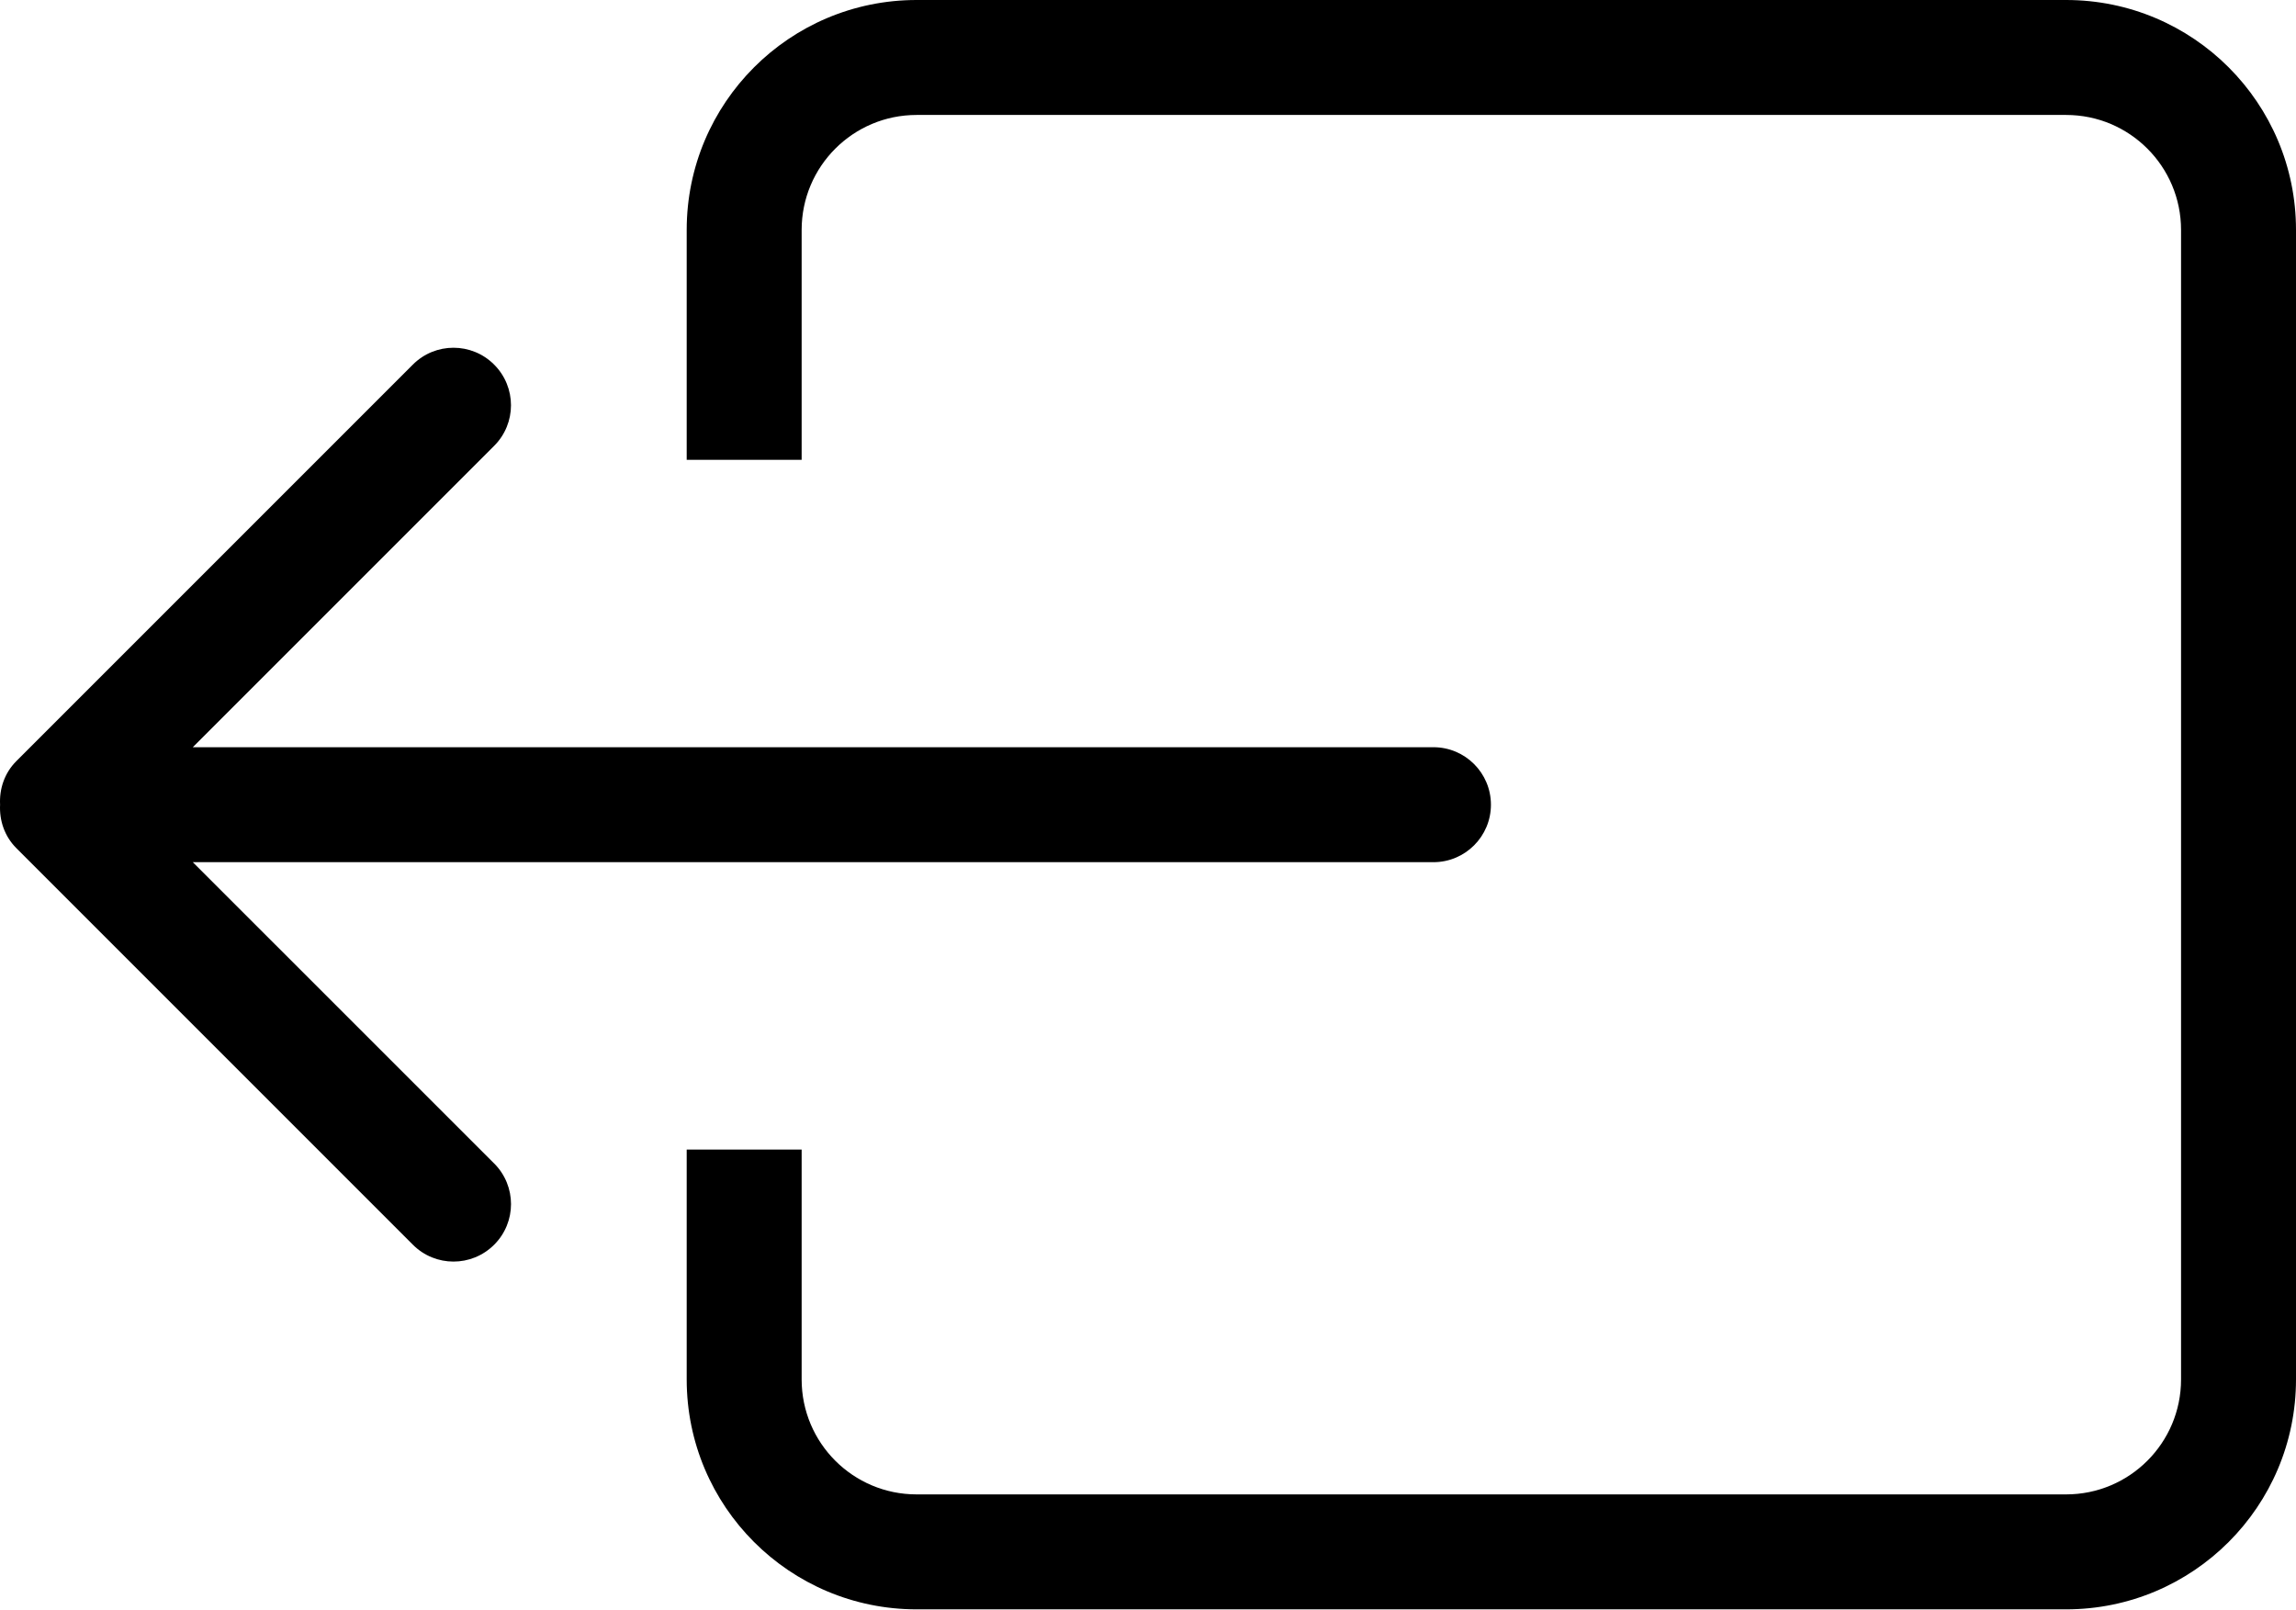
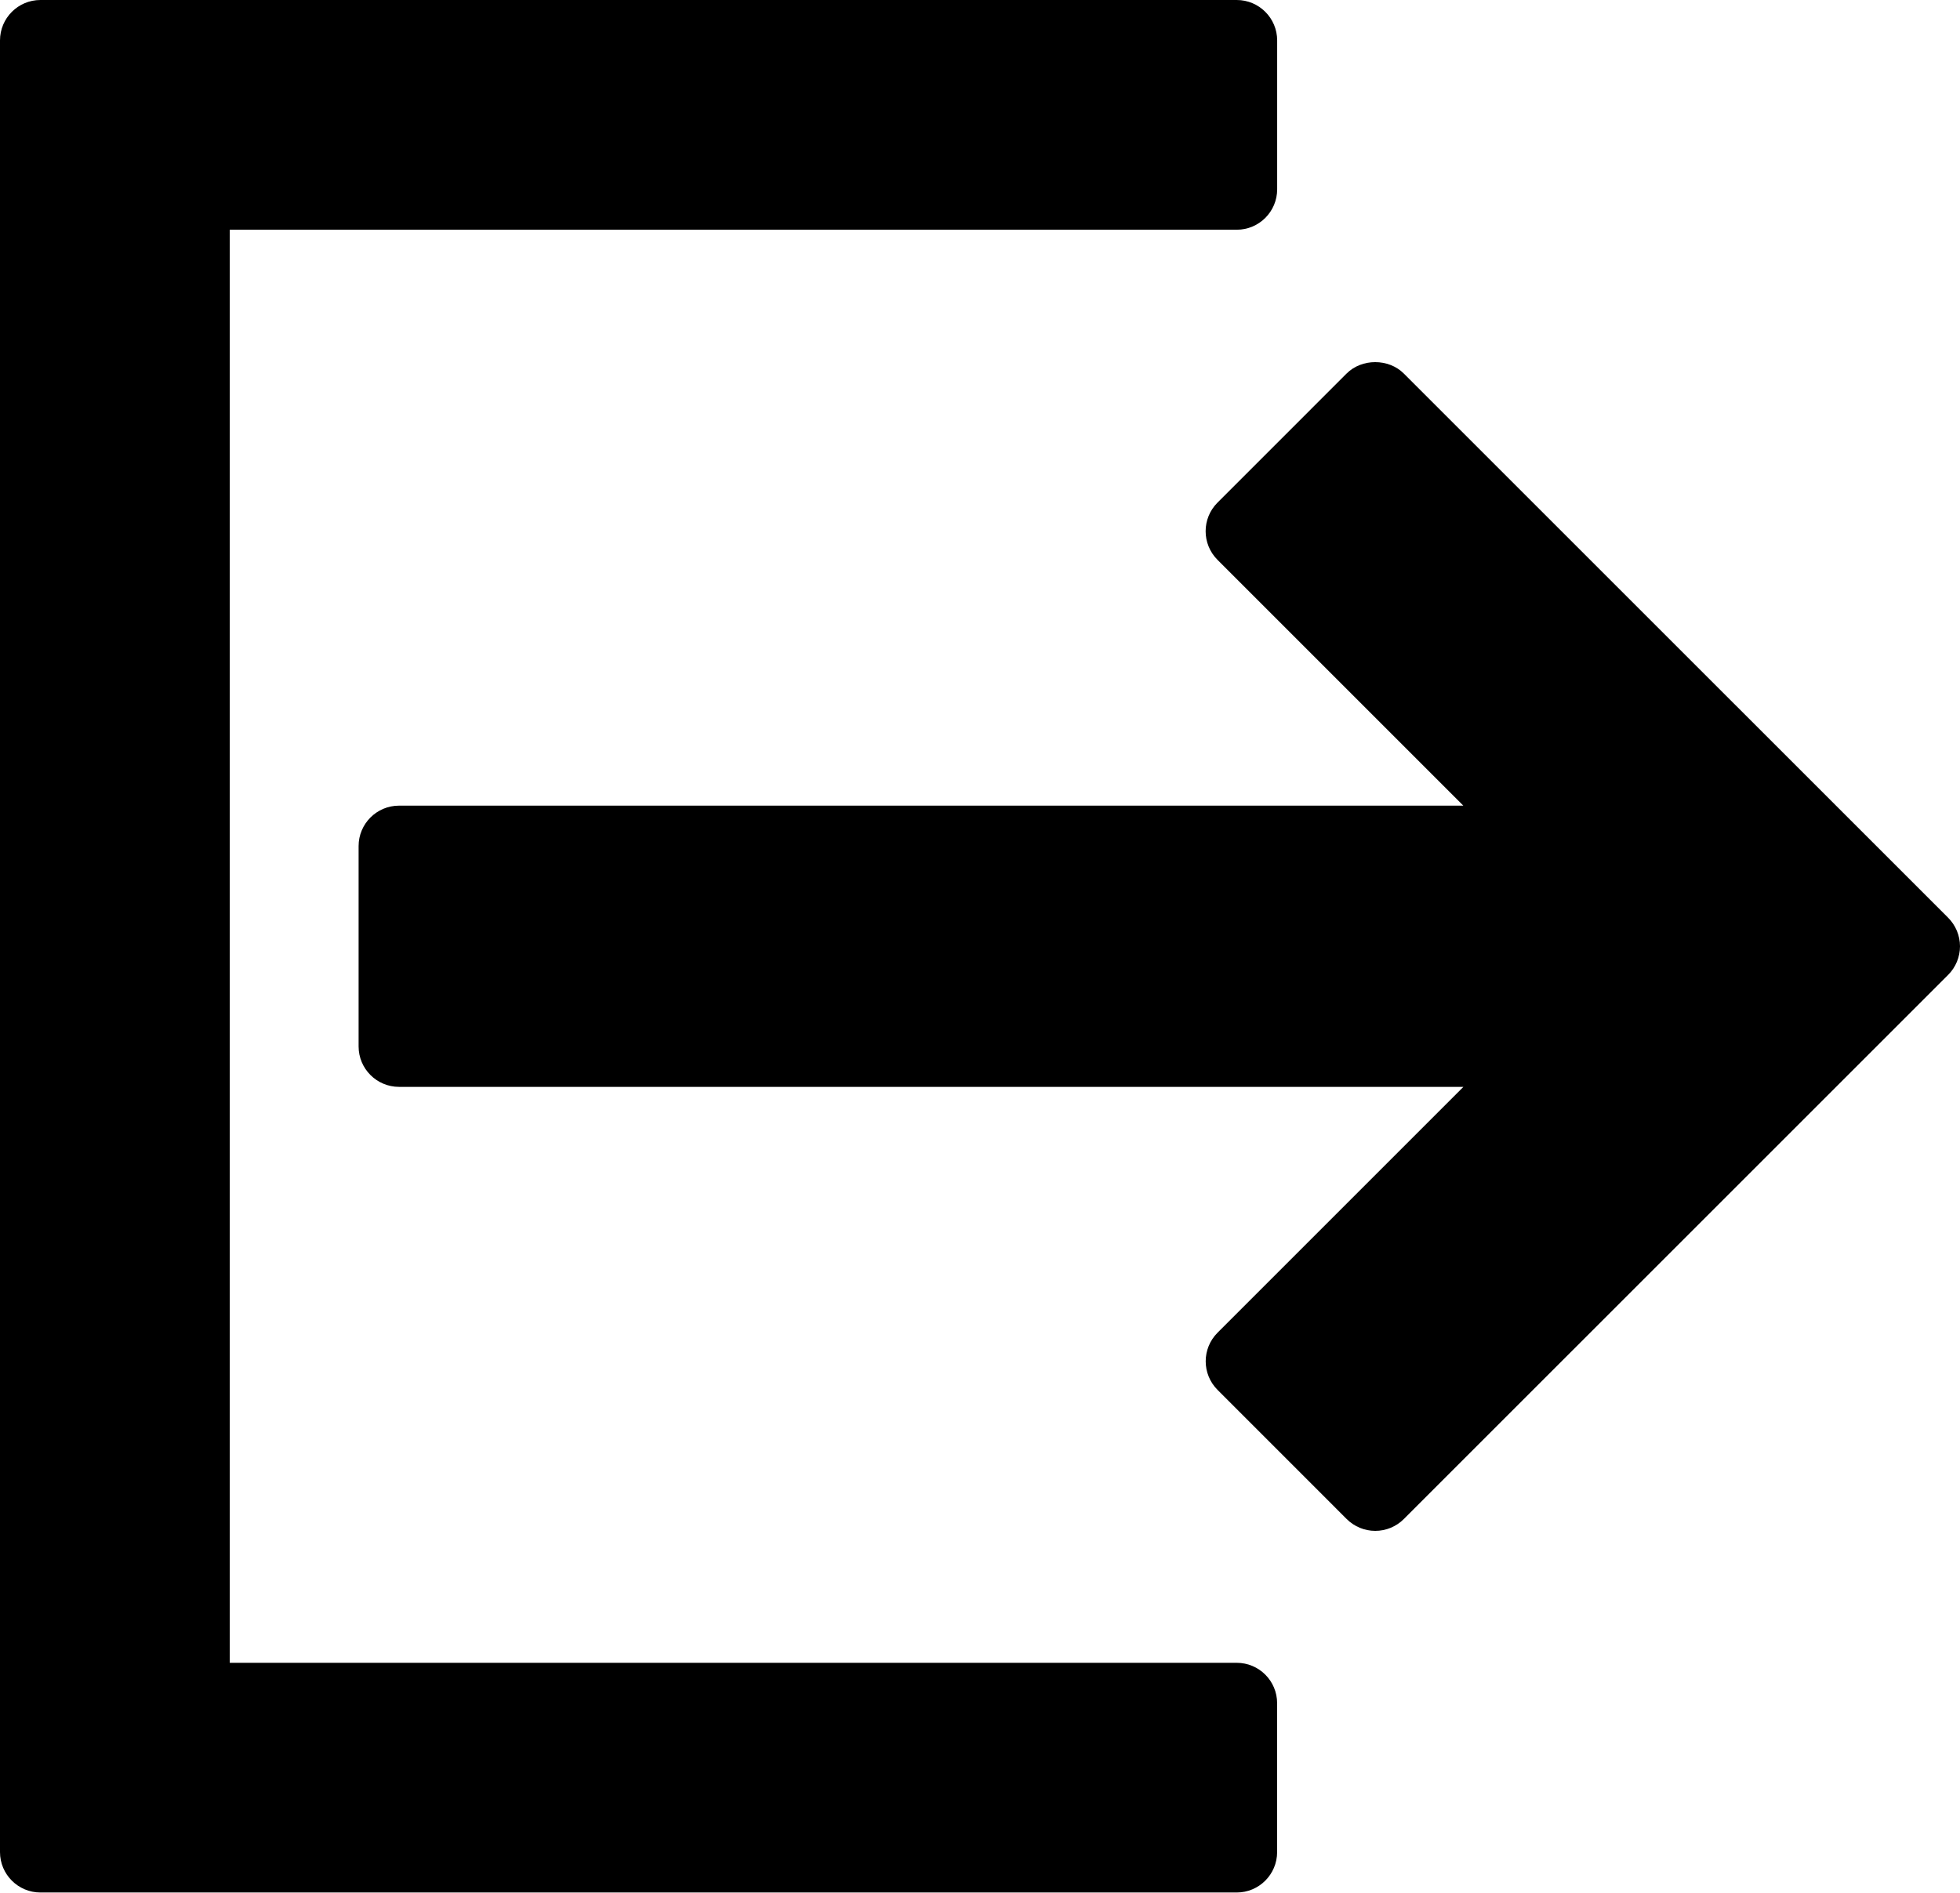
- <svg xmlns="http://www.w3.org/2000/svg" version="1.1" viewBox="0 0 764 535.5">
-   <g transform="translate(152,-38.25)">
-     <path d="m12.432 425.38c7.478 7.479 7.478 19.584 0 27.043-7.479 7.478-19.584 7.478-27.043 0l-131.95-131.96c-3.979-3.979-5.681-9.276-5.412-14.479-0.269-5.221 1.434-10.499 5.412-14.477l131.94-131.94c7.459-7.478 19.584-7.478 27.043 0 7.478 7.478 7.478 19.584 0 27.042l-100.27 100.27h412.83c10.562 0.01 19.13 8.57 19.13 19.13 0 10.557-8.568 19.125-19.125 19.125h-412.83l100.27 100.25z" />
-     <path d="m535.5 38.25h-382.5c-42.247 0-76.5 34.253-76.5 76.5v76.5h38.25v-76.5c0-21.114 17.12-38.25 38.25-38.25h382.5c21.133 0 38.25 17.136 38.25 38.25v382.5c0 21.114-17.117 38.25-38.25 38.25h-382.5c-21.133 0-38.25-17.117-38.25-38.25v-76.5h-38.25v76.5c0 42.247 34.253 76.5 76.5 76.5h382.5c42.247 0 76.5-34.253 76.5-76.5v-382.5c0-42.247-34.253-76.5-76.5-76.5z" />
+ <svg xmlns="http://www.w3.org/2000/svg" viewBox="0 0 96.944 93.623">
+   <g transform="translate(0,-1.66)">
+     <path d="m61.168 83.92h-49.804v-70.895h49.806c1.104 0 2-0.896 2-2v-7.365c0-1.104-0.896-2-2-2h-59.17c-1.104 0-2 0.896-2 2v89.623c0 1.104 0.896 2 2 2h59.168c1.105 0 2-0.896 2-2v-7.363c0-1.106-0.894-2-2-2z" />
+     <path d="m96.355 47.058-26.922-26.92c-0.75-0.751-2.078-0.75-2.828 0l-6.387 6.388c-0.781 0.781-0.781 2.047 0 2.828l12.16 12.162h-52.641c-1.104 0-2 0.896-2 2v9.912c0 1.104 0.896 2 2 2h52.644l-12.16 12.162c-0.781 0.781-0.781 2.047 0 2.828l6.387 6.389c0.375 0.375 0.885 0.586 1.414 0.586 0.531 0 1.039-0.211 1.414-0.586l26.922-26.92c0.375-0.375 0.586-0.885 0.586-1.414-0.001-0.532-0.214-1.04-0.589-1.415z" />
  </g>
</svg>
